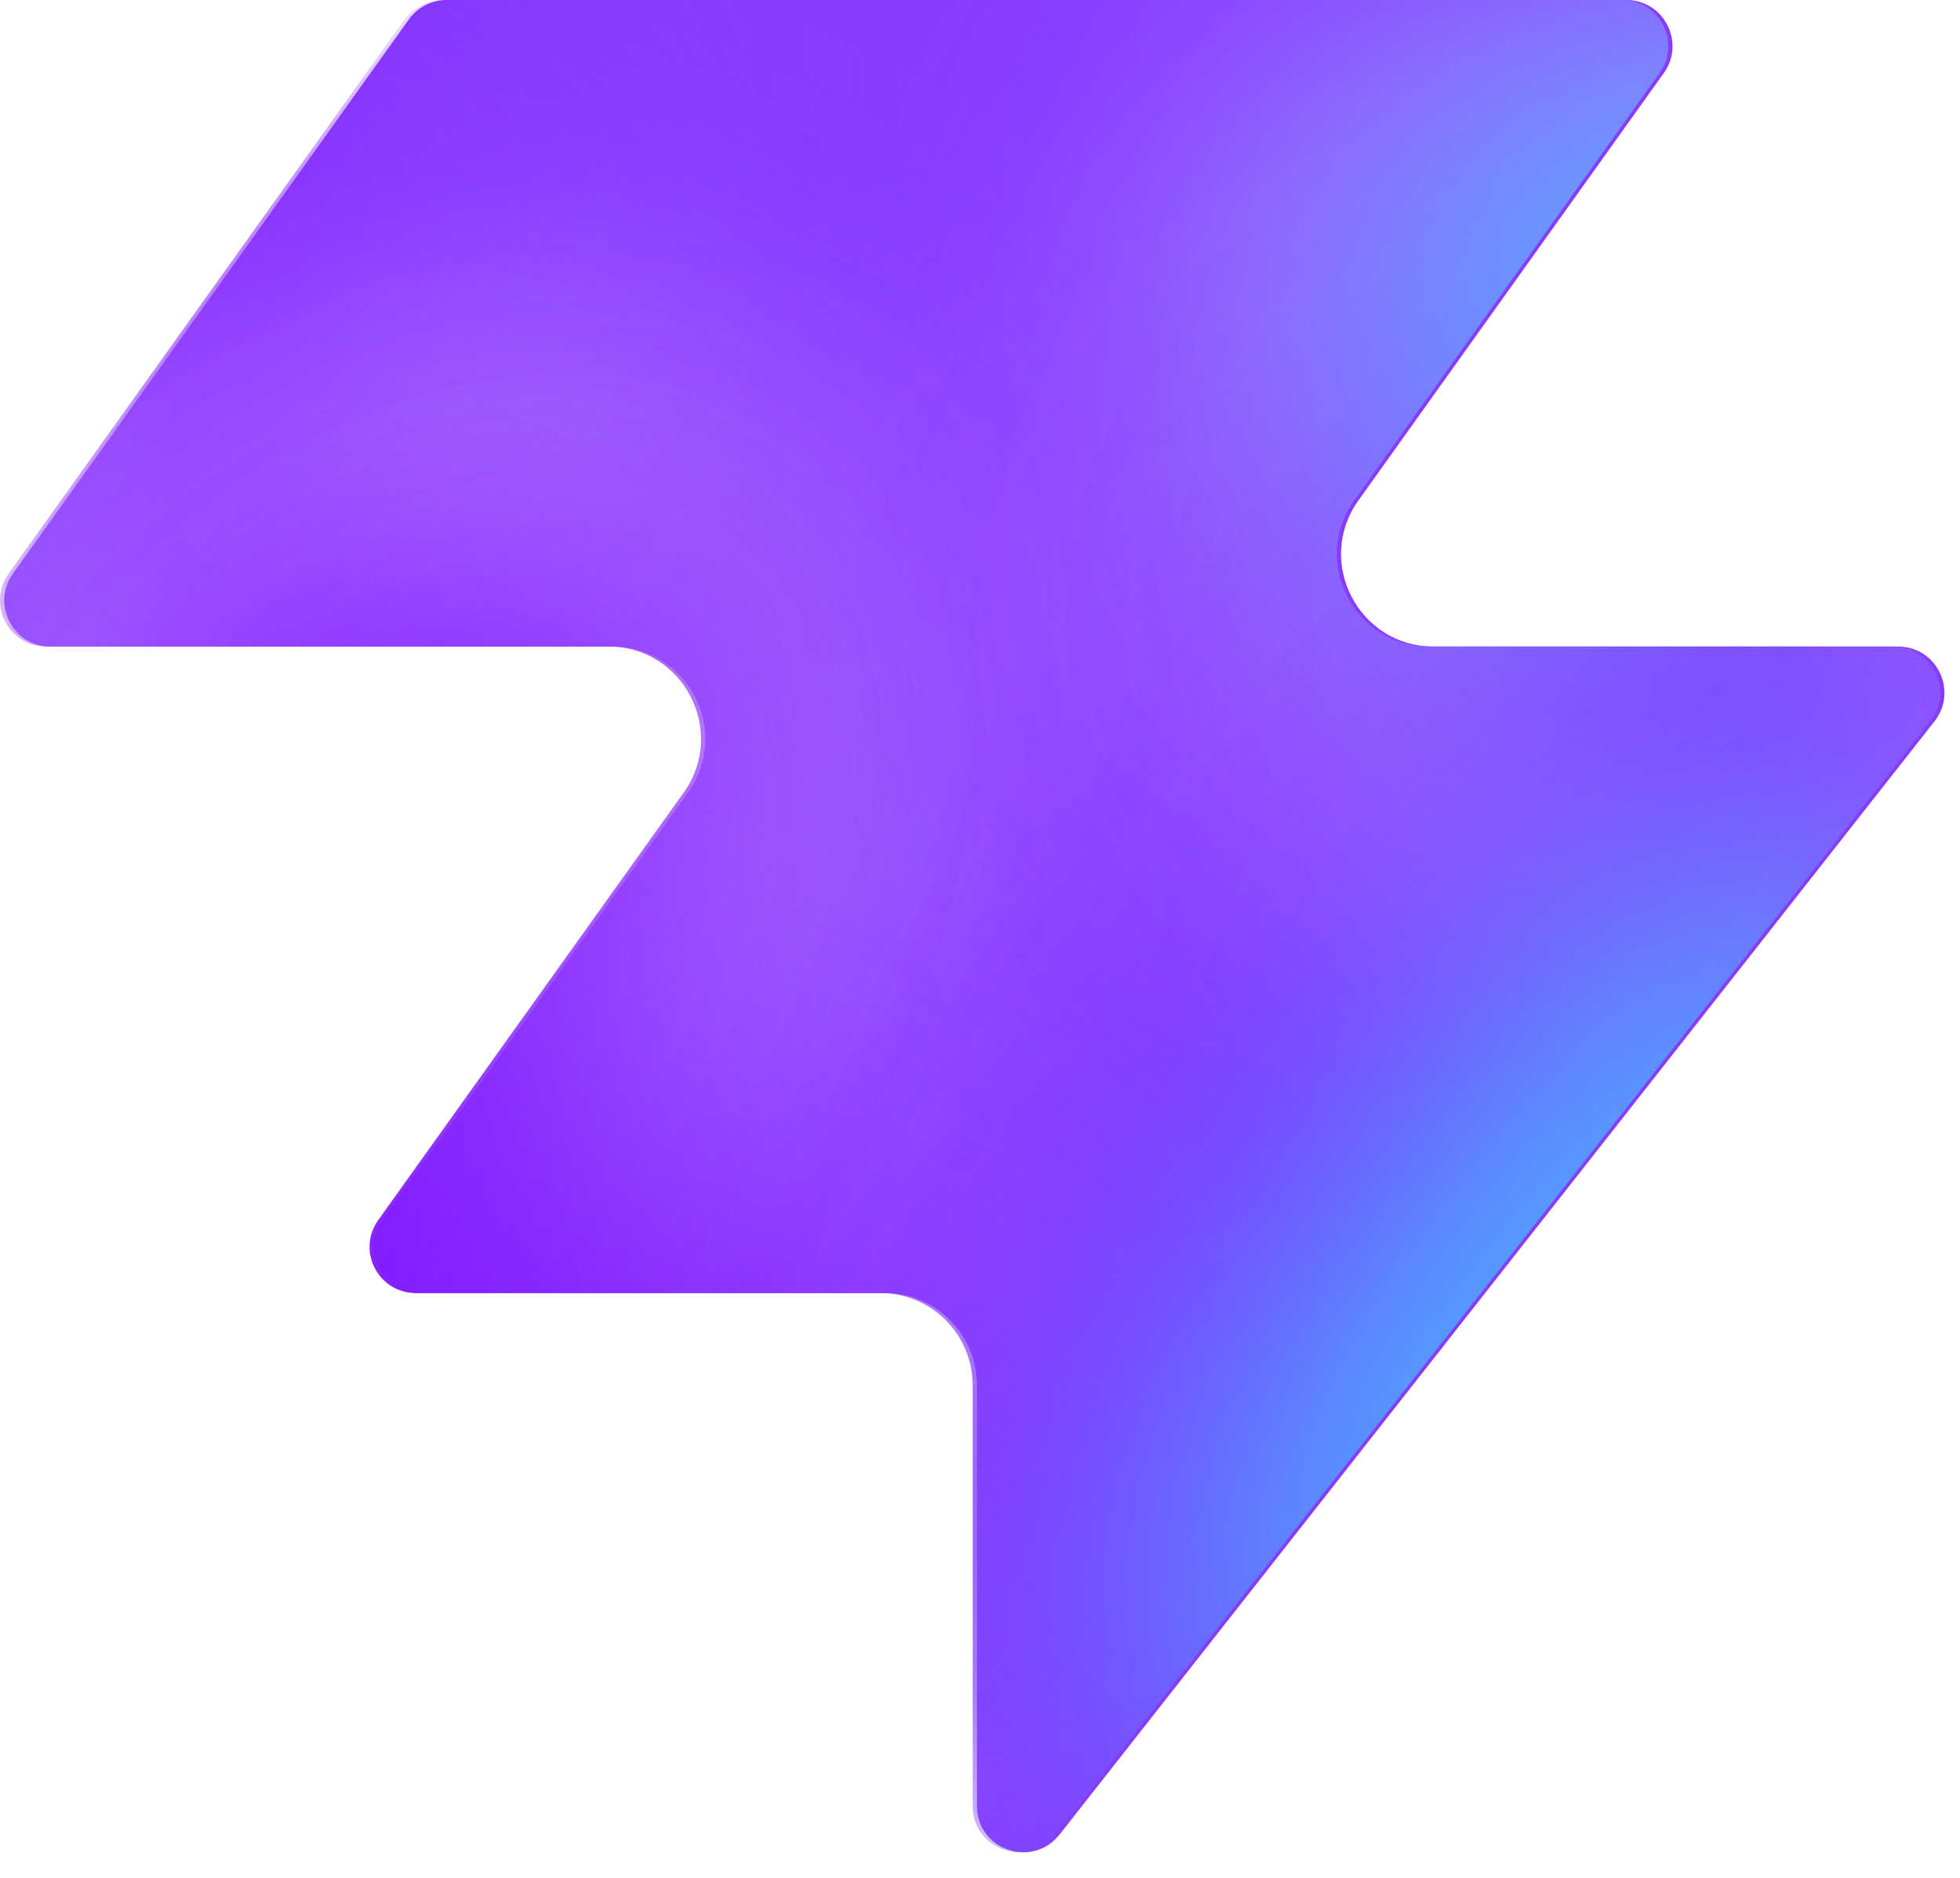
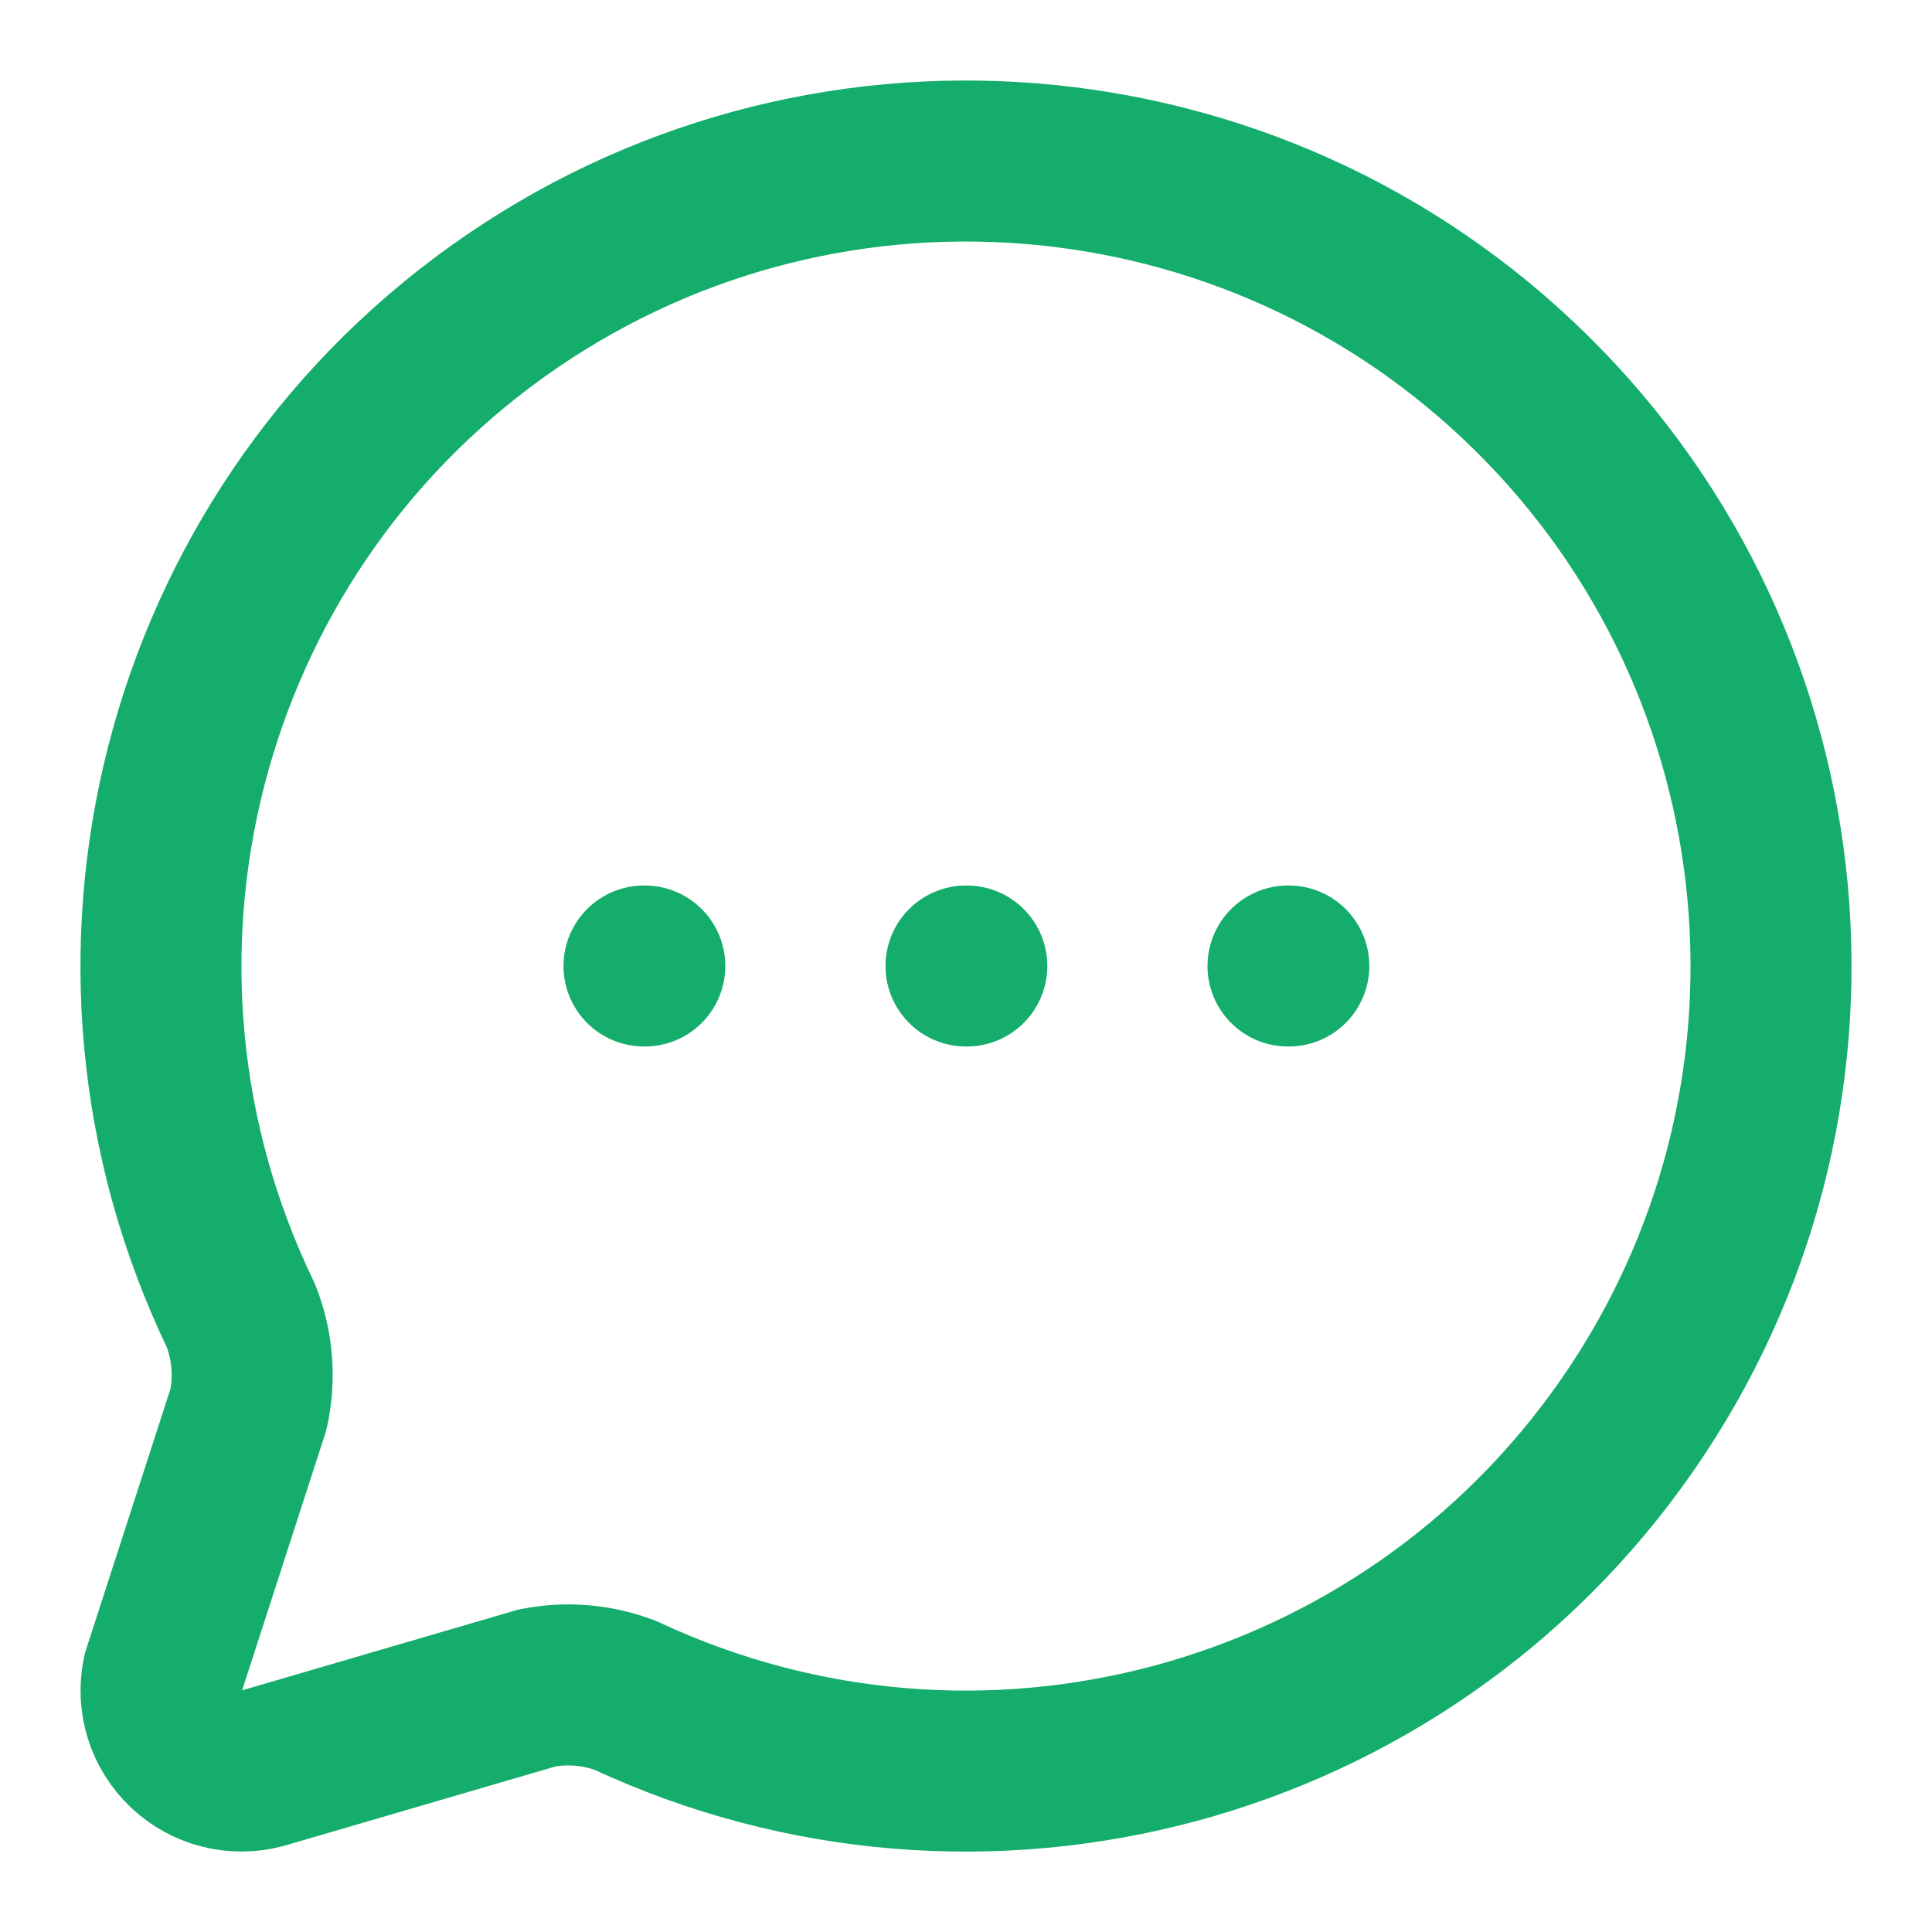
- <svg xmlns="http://www.w3.org/2000/svg" width="48" height="46" fill="none" viewBox="0 0 48 46">
-   <path fill="#863bff" d="M25.946 44.938c-.664.845-2.021.375-2.021-.698V33.937a2.26 2.26 0 0 0-2.262-2.262H10.287c-.92 0-1.456-1.04-.92-1.788l7.48-10.471c1.07-1.497 0-3.578-1.842-3.578H1.237c-.92 0-1.456-1.04-.92-1.788L10.013.474c.214-.297.556-.474.92-.474h28.894c.92 0 1.456 1.04.92 1.788l-7.48 10.471c-1.07 1.498 0 3.579 1.842 3.579h11.377c.943 0 1.473 1.088.89 1.83L25.947 44.94z" style="fill:#863bff;fill:color(display-p3 .525 .23 1);fill-opacity:1" />
-   <mask id="a" width="48" height="46" x="0" y="0" maskUnits="userSpaceOnUse" style="mask-type:alpha">
-     <path fill="#000" d="M25.842 44.938c-.664.844-2.021.375-2.021-.698V33.937a2.26 2.26 0 0 0-2.262-2.262H10.183c-.92 0-1.456-1.04-.92-1.788l7.48-10.471c1.07-1.498 0-3.579-1.842-3.579H1.133c-.92 0-1.456-1.04-.92-1.787L9.91.473c.214-.297.556-.474.92-.474h28.894c.92 0 1.456 1.04.92 1.788l-7.48 10.471c-1.07 1.498 0 3.578 1.842 3.578h11.377c.943 0 1.473 1.088.89 1.832L25.843 44.94z" style="fill:#000;fill-opacity:1" />
-   </mask>
-   <g mask="url(#a)">
-     <g filter="url(#b)">
-       <ellipse cx="5.508" cy="14.704" fill="#ede6ff" rx="5.508" ry="14.704" style="fill:#ede6ff;fill:color(display-p3 .927 .903 1);fill-opacity:1" transform="matrix(.00324 1 1 -.00324 -4.47 31.516)" />
-     </g>
-     <g filter="url(#c)">
-       <ellipse cx="10.399" cy="29.851" fill="#ede6ff" rx="10.399" ry="29.851" style="fill:#ede6ff;fill:color(display-p3 .927 .903 1);fill-opacity:1" transform="matrix(.00324 1 1 -.00324 -39.328 7.883)" />
-     </g>
-     <g filter="url(#d)">
-       <ellipse cx="5.508" cy="30.487" fill="#7e14ff" rx="5.508" ry="30.487" style="fill:#7e14ff;fill:color(display-p3 .492 .077 1);fill-opacity:1" transform="rotate(89.814 -25.913 -14.639)scale(1 -1)" />
-     </g>
-     <g filter="url(#e)">
-       <ellipse cx="5.508" cy="30.599" fill="#7e14ff" rx="5.508" ry="30.599" style="fill:#7e14ff;fill:color(display-p3 .492 .077 1);fill-opacity:1" transform="rotate(89.814 -32.644 -3.334)scale(1 -1)" />
-     </g>
-     <g filter="url(#f)">
-       <ellipse cx="5.508" cy="30.599" fill="#7e14ff" rx="5.508" ry="30.599" style="fill:#7e14ff;fill:color(display-p3 .492 .077 1);fill-opacity:1" transform="matrix(.00324 1 1 -.00324 -34.34 30.47)" />
-     </g>
-     <g filter="url(#g)">
-       <ellipse cx="14.072" cy="22.078" fill="#ede6ff" rx="14.072" ry="22.078" style="fill:#ede6ff;fill:color(display-p3 .927 .903 1);fill-opacity:1" transform="rotate(93.35 24.506 48.493)scale(-1 1)" />
-     </g>
-     <g filter="url(#h)">
-       <ellipse cx="3.47" cy="21.501" fill="#7e14ff" rx="3.47" ry="21.501" style="fill:#7e14ff;fill:color(display-p3 .492 .077 1);fill-opacity:1" transform="rotate(89.009 28.708 47.59)scale(-1 1)" />
-     </g>
-     <g filter="url(#i)">
-       <ellipse cx="3.47" cy="21.501" fill="#7e14ff" rx="3.47" ry="21.501" style="fill:#7e14ff;fill:color(display-p3 .492 .077 1);fill-opacity:1" transform="rotate(89.009 28.708 47.59)scale(-1 1)" />
-     </g>
-     <g filter="url(#j)">
-       <ellipse cx=".387" cy="8.972" fill="#7e14ff" rx="4.407" ry="29.108" style="fill:#7e14ff;fill:color(display-p3 .492 .077 1);fill-opacity:1" transform="rotate(39.51 .387 8.972)" />
-     </g>
-     <g filter="url(#k)">
-       <ellipse cx="47.523" cy="-6.092" fill="#7e14ff" rx="4.407" ry="29.108" style="fill:#7e14ff;fill:color(display-p3 .492 .077 1);fill-opacity:1" transform="rotate(37.892 47.523 -6.092)" />
-     </g>
-     <g filter="url(#l)">
-       <ellipse cx="41.412" cy="6.333" fill="#47bfff" rx="5.971" ry="9.665" style="fill:#47bfff;fill:color(display-p3 .28 .748 1);fill-opacity:1" transform="rotate(37.892 41.412 6.333)" />
-     </g>
-     <g filter="url(#m)">
-       <ellipse cx="-1.879" cy="38.332" fill="#7e14ff" rx="4.407" ry="29.108" style="fill:#7e14ff;fill:color(display-p3 .492 .077 1);fill-opacity:1" transform="rotate(37.892 -1.88 38.332)" />
-     </g>
-     <g filter="url(#n)">
-       <ellipse cx="-1.879" cy="38.332" fill="#7e14ff" rx="4.407" ry="29.108" style="fill:#7e14ff;fill:color(display-p3 .492 .077 1);fill-opacity:1" transform="rotate(37.892 -1.88 38.332)" />
-     </g>
-     <g filter="url(#o)">
-       <ellipse cx="35.651" cy="29.907" fill="#7e14ff" rx="4.407" ry="29.108" style="fill:#7e14ff;fill:color(display-p3 .492 .077 1);fill-opacity:1" transform="rotate(37.892 35.651 29.907)" />
-     </g>
-     <g filter="url(#p)">
-       <ellipse cx="38.418" cy="32.4" fill="#47bfff" rx="5.971" ry="15.297" style="fill:#47bfff;fill:color(display-p3 .28 .748 1);fill-opacity:1" transform="rotate(37.892 38.418 32.4)" />
-     </g>
-   </g>
-   <defs>
-     <filter id="b" width="60.045" height="41.654" x="-19.77" y="16.149" color-interpolation-filters="sRGB" filterUnits="userSpaceOnUse">
-       <feFlood flood-opacity="0" result="BackgroundImageFix" />
-       <feBlend in="SourceGraphic" in2="BackgroundImageFix" result="shape" />
-       <feGaussianBlur result="effect1_foregroundBlur_2002_17158" stdDeviation="7.659" />
-     </filter>
-     <filter id="c" width="90.34" height="51.437" x="-54.613" y="-7.533" color-interpolation-filters="sRGB" filterUnits="userSpaceOnUse">
-       <feFlood flood-opacity="0" result="BackgroundImageFix" />
-       <feBlend in="SourceGraphic" in2="BackgroundImageFix" result="shape" />
-       <feGaussianBlur result="effect1_foregroundBlur_2002_17158" stdDeviation="7.659" />
-     </filter>
-     <filter id="d" width="79.355" height="29.4" x="-49.64" y="2.03" color-interpolation-filters="sRGB" filterUnits="userSpaceOnUse">
-       <feFlood flood-opacity="0" result="BackgroundImageFix" />
-       <feBlend in="SourceGraphic" in2="BackgroundImageFix" result="shape" />
-       <feGaussianBlur result="effect1_foregroundBlur_2002_17158" stdDeviation="4.596" />
-     </filter>
-     <filter id="e" width="79.579" height="29.4" x="-45.045" y="20.029" color-interpolation-filters="sRGB" filterUnits="userSpaceOnUse">
-       <feFlood flood-opacity="0" result="BackgroundImageFix" />
-       <feBlend in="SourceGraphic" in2="BackgroundImageFix" result="shape" />
-       <feGaussianBlur result="effect1_foregroundBlur_2002_17158" stdDeviation="4.596" />
-     </filter>
-     <filter id="f" width="79.579" height="29.4" x="-43.513" y="21.178" color-interpolation-filters="sRGB" filterUnits="userSpaceOnUse">
-       <feFlood flood-opacity="0" result="BackgroundImageFix" />
-       <feBlend in="SourceGraphic" in2="BackgroundImageFix" result="shape" />
-       <feGaussianBlur result="effect1_foregroundBlur_2002_17158" stdDeviation="4.596" />
-     </filter>
-     <filter id="g" width="74.749" height="58.852" x="15.756" y="-17.901" color-interpolation-filters="sRGB" filterUnits="userSpaceOnUse">
-       <feFlood flood-opacity="0" result="BackgroundImageFix" />
-       <feBlend in="SourceGraphic" in2="BackgroundImageFix" result="shape" />
-       <feGaussianBlur result="effect1_foregroundBlur_2002_17158" stdDeviation="7.659" />
-     </filter>
-     <filter id="h" width="61.377" height="25.362" x="23.548" y="2.284" color-interpolation-filters="sRGB" filterUnits="userSpaceOnUse">
-       <feFlood flood-opacity="0" result="BackgroundImageFix" />
-       <feBlend in="SourceGraphic" in2="BackgroundImageFix" result="shape" />
-       <feGaussianBlur result="effect1_foregroundBlur_2002_17158" stdDeviation="4.596" />
-     </filter>
-     <filter id="i" width="61.377" height="25.362" x="23.548" y="2.284" color-interpolation-filters="sRGB" filterUnits="userSpaceOnUse">
-       <feFlood flood-opacity="0" result="BackgroundImageFix" />
-       <feBlend in="SourceGraphic" in2="BackgroundImageFix" result="shape" />
-       <feGaussianBlur result="effect1_foregroundBlur_2002_17158" stdDeviation="4.596" />
-     </filter>
-     <filter id="j" width="56.045" height="63.649" x="-27.636" y="-22.853" color-interpolation-filters="sRGB" filterUnits="userSpaceOnUse">
-       <feFlood flood-opacity="0" result="BackgroundImageFix" />
-       <feBlend in="SourceGraphic" in2="BackgroundImageFix" result="shape" />
-       <feGaussianBlur result="effect1_foregroundBlur_2002_17158" stdDeviation="4.596" />
-     </filter>
-     <filter id="k" width="54.814" height="64.646" x="20.116" y="-38.415" color-interpolation-filters="sRGB" filterUnits="userSpaceOnUse">
-       <feFlood flood-opacity="0" result="BackgroundImageFix" />
-       <feBlend in="SourceGraphic" in2="BackgroundImageFix" result="shape" />
-       <feGaussianBlur result="effect1_foregroundBlur_2002_17158" stdDeviation="4.596" />
-     </filter>
-     <filter id="l" width="33.541" height="35.313" x="24.641" y="-11.323" color-interpolation-filters="sRGB" filterUnits="userSpaceOnUse">
-       <feFlood flood-opacity="0" result="BackgroundImageFix" />
-       <feBlend in="SourceGraphic" in2="BackgroundImageFix" result="shape" />
-       <feGaussianBlur result="effect1_foregroundBlur_2002_17158" stdDeviation="4.596" />
-     </filter>
-     <filter id="m" width="54.814" height="64.646" x="-29.286" y="6.009" color-interpolation-filters="sRGB" filterUnits="userSpaceOnUse">
-       <feFlood flood-opacity="0" result="BackgroundImageFix" />
-       <feBlend in="SourceGraphic" in2="BackgroundImageFix" result="shape" />
-       <feGaussianBlur result="effect1_foregroundBlur_2002_17158" stdDeviation="4.596" />
-     </filter>
-     <filter id="n" width="54.814" height="64.646" x="-29.286" y="6.009" color-interpolation-filters="sRGB" filterUnits="userSpaceOnUse">
-       <feFlood flood-opacity="0" result="BackgroundImageFix" />
-       <feBlend in="SourceGraphic" in2="BackgroundImageFix" result="shape" />
-       <feGaussianBlur result="effect1_foregroundBlur_2002_17158" stdDeviation="4.596" />
-     </filter>
-     <filter id="o" width="54.814" height="64.646" x="8.244" y="-2.416" color-interpolation-filters="sRGB" filterUnits="userSpaceOnUse">
-       <feFlood flood-opacity="0" result="BackgroundImageFix" />
-       <feBlend in="SourceGraphic" in2="BackgroundImageFix" result="shape" />
-       <feGaussianBlur result="effect1_foregroundBlur_2002_17158" stdDeviation="4.596" />
-     </filter>
-     <filter id="p" width="39.409" height="43.623" x="18.713" y="10.588" color-interpolation-filters="sRGB" filterUnits="userSpaceOnUse">
-       <feFlood flood-opacity="0" result="BackgroundImageFix" />
-       <feBlend in="SourceGraphic" in2="BackgroundImageFix" result="shape" />
-       <feGaussianBlur result="effect1_foregroundBlur_2002_17158" stdDeviation="4.596" />
-     </filter>
-   </defs>
+ <svg xmlns="http://www.w3.org/2000/svg" width="24" height="24" viewBox="0 0 24 24" fill="none" stroke="#14ad6b" stroke-width="2" stroke-linecap="round" stroke-linejoin="round" class="lucide lucide-message-circle-more preview-icon">
+   <path d="M2.992 16.342a2 2 0 0 1 .094 1.167l-1.065 3.29a1 1 0 0 0 1.236 1.168l3.413-.998a2 2 0 0 1 1.099.092 10 10 0 1 0-4.777-4.719" />
+   <path d="M8 12h.01" />
+   <path d="M12 12h.01" />
+   <path d="M16 12h.01" />
</svg>
